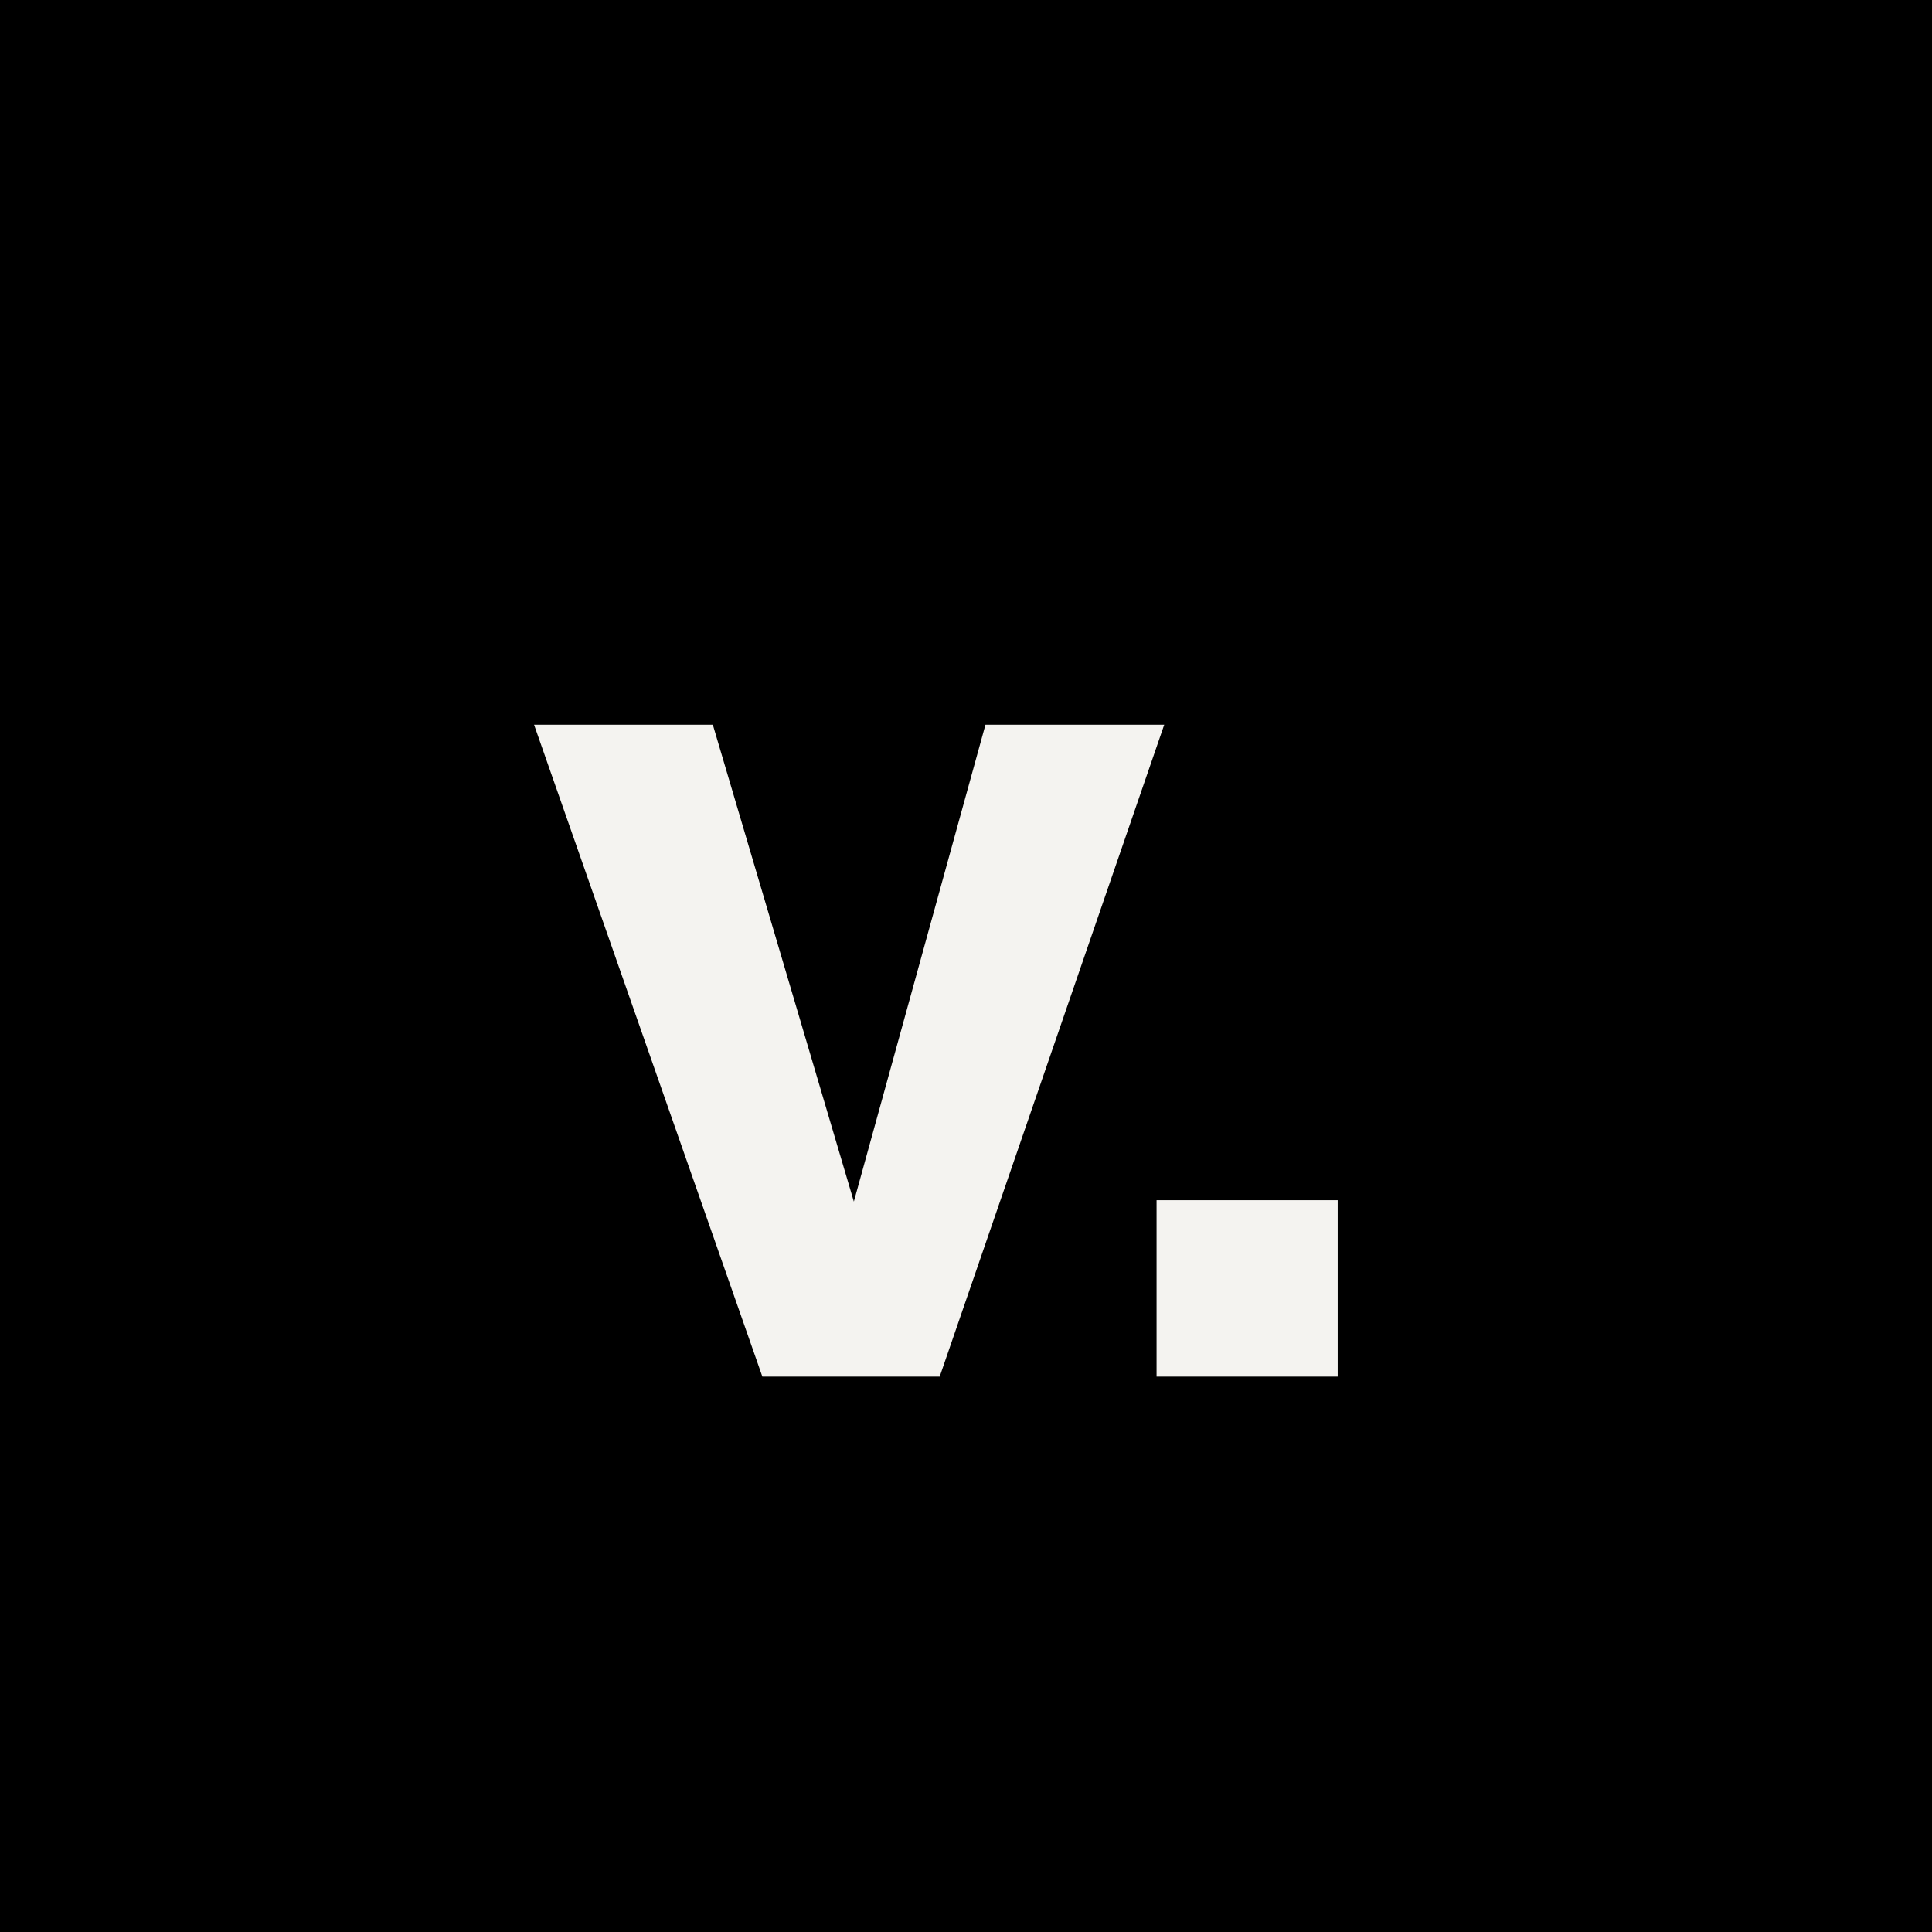
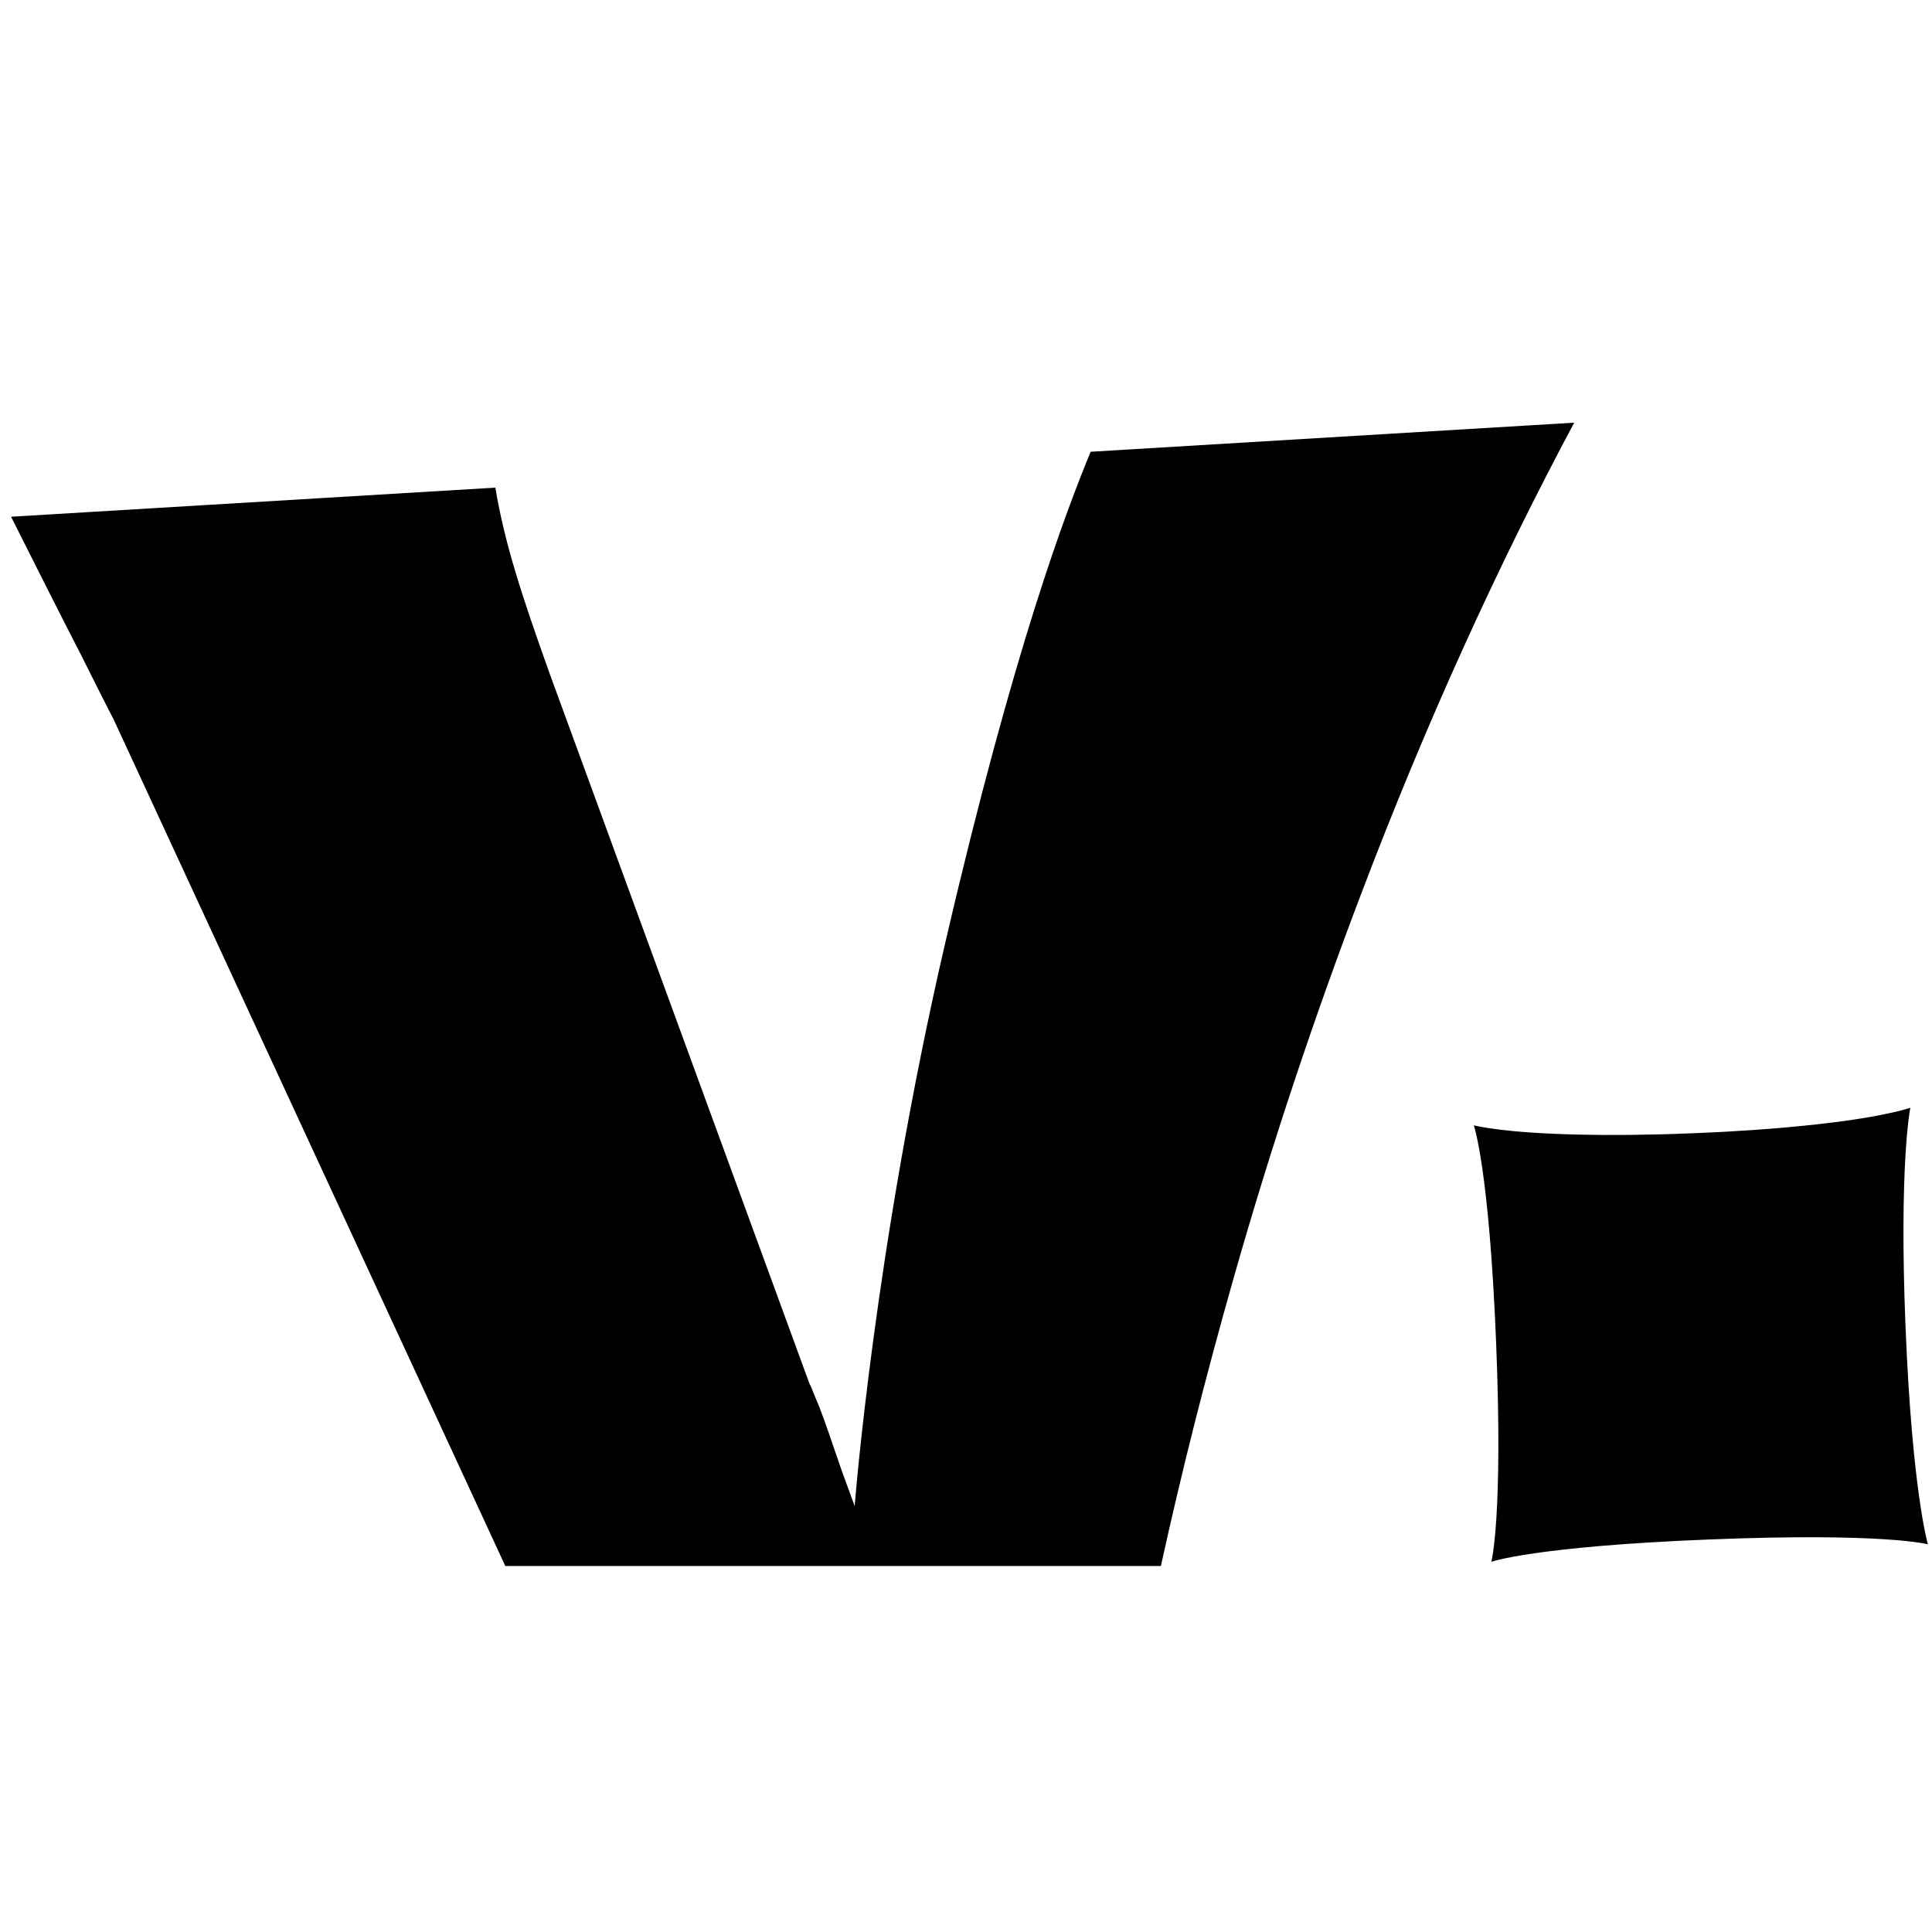
- <svg xmlns="http://www.w3.org/2000/svg" width="64" height="64" viewBox="0 0 64 64">
-   <rect width="64" height="64" fill="#000000" />
-   <text x="50%" y="50%" dy="0.34em" text-anchor="middle" font-family="system-ui, -apple-system, 'Segoe UI', Helvetica, Arial, sans-serif" font-size="40" font-weight="700" letter-spacing="-1.5" fill="#f4f3f0">v.</text>
+ <svg xmlns="http://www.w3.org/2000/svg" id="Layer_1" data-name="Layer 1" viewBox="0 0 1000 1000">
+   <path d="M814.82,218.75c-39.6,74.05-76.94,155.95-110.31,243.99-24.17,63.5-46.45,129.98-66.12,199.25-14.25,50.15-26.79,99.76-37.52,148.56H261.54L58.77,372.27c-3.7-7.04-9.2-18.04-16.78-33.19-9.29-18.04-21.29-41.76-36.26-71.62l250.66-15.06c4.69,28.14,13.17,54.57,28.5,97.33l134.13,366.57c.63,.99,1.17,2.35,1.89,4.33,.9,2.25,2.07,5.05,3.16,7.58,2.07,5.41,3.16,8.57,4.51,12.36,1.53,4.51,3.34,9.83,7.04,20.48l6.76,18.49s10.19-133.31,46.9-291.62c35.54-152.98,62.69-223.6,75.23-254.09l250.3-15.06Z" />
+   <path d="M986.3,686.68c3.41,84.81,11.56,112.65,11.56,112.65,0,0-22.27-6.15-113.21-2.5-91.03,3.65-112.74,11.57-112.74,11.57,0,0,6.13-22.73,2.49-113.21-3.63-90.49-11.57-112.74-11.57-112.74,0,0,3.92,1.11,13.54,2.26,8.8,1.09,22.29,2.17,41.72,2.57,15.36,.37,34.58,.24,58.11-.71,23.52-.94,42.6-2.35,57.88-3.95,19.33-1.95,32.7-4.11,41.29-5.9,9.49-1.92,13.41-3.34,13.41-3.34,0,0-5.9,28.4-2.49,113.3Z" />
</svg>
